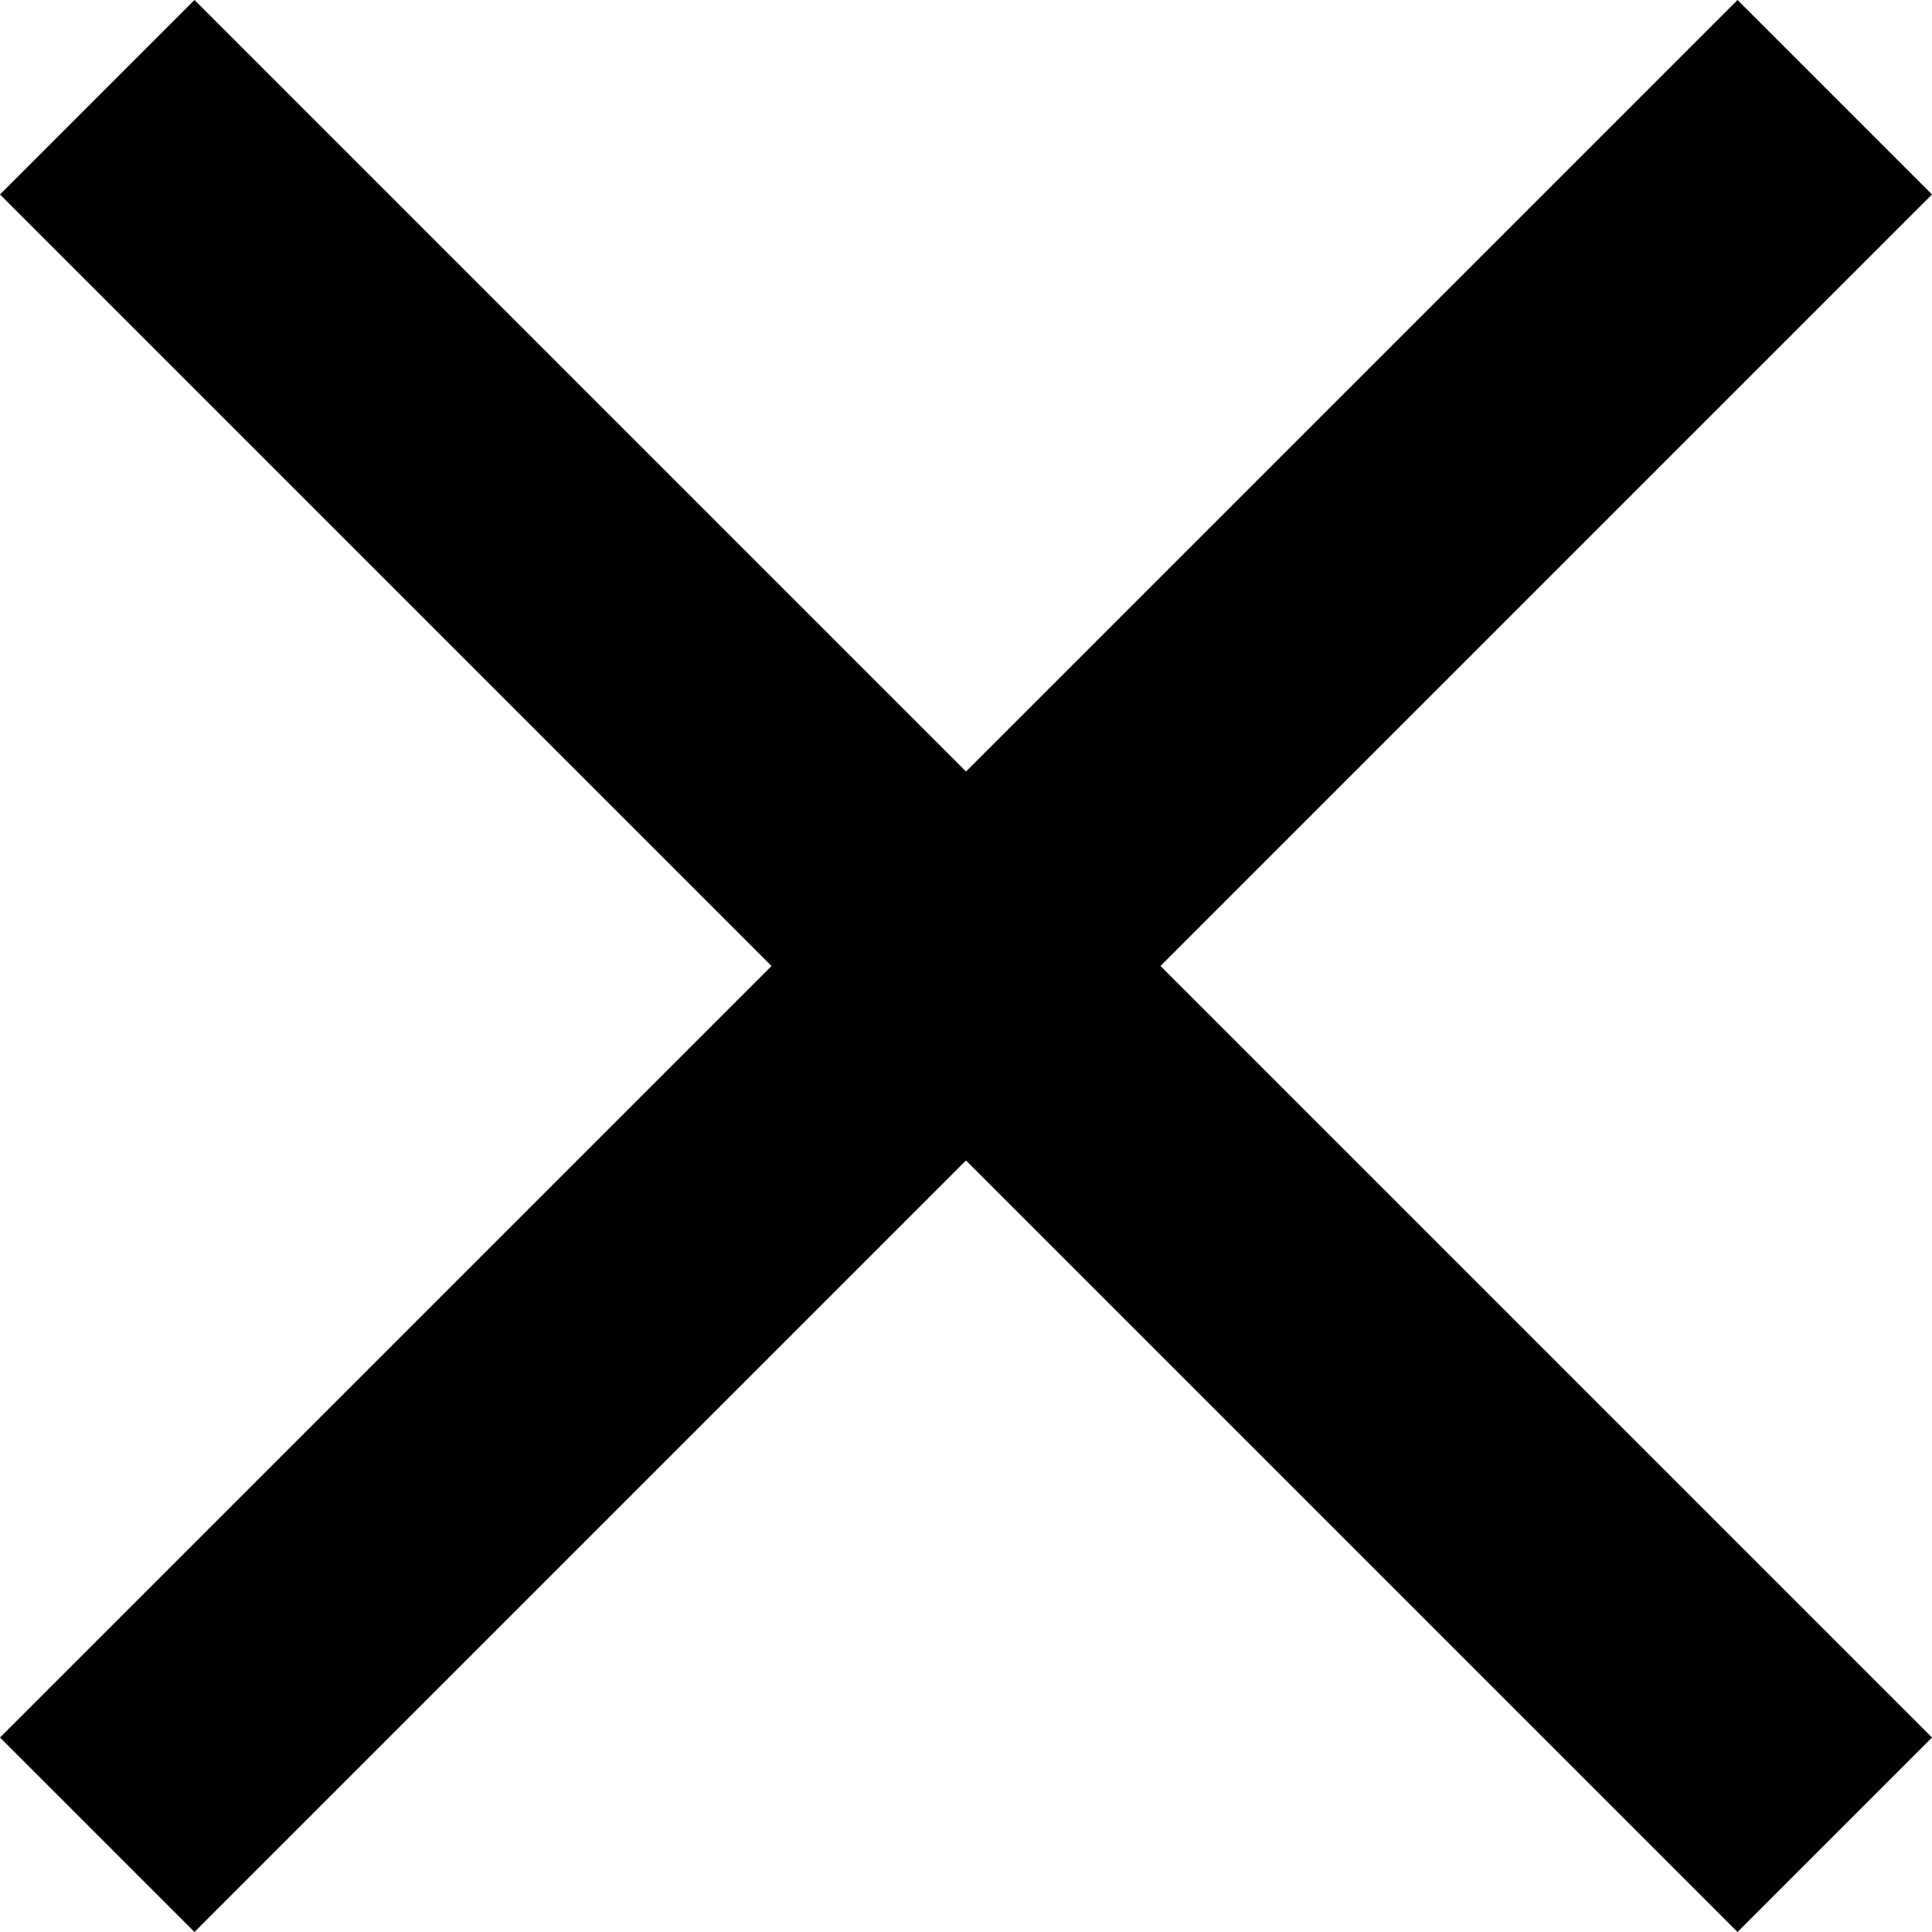
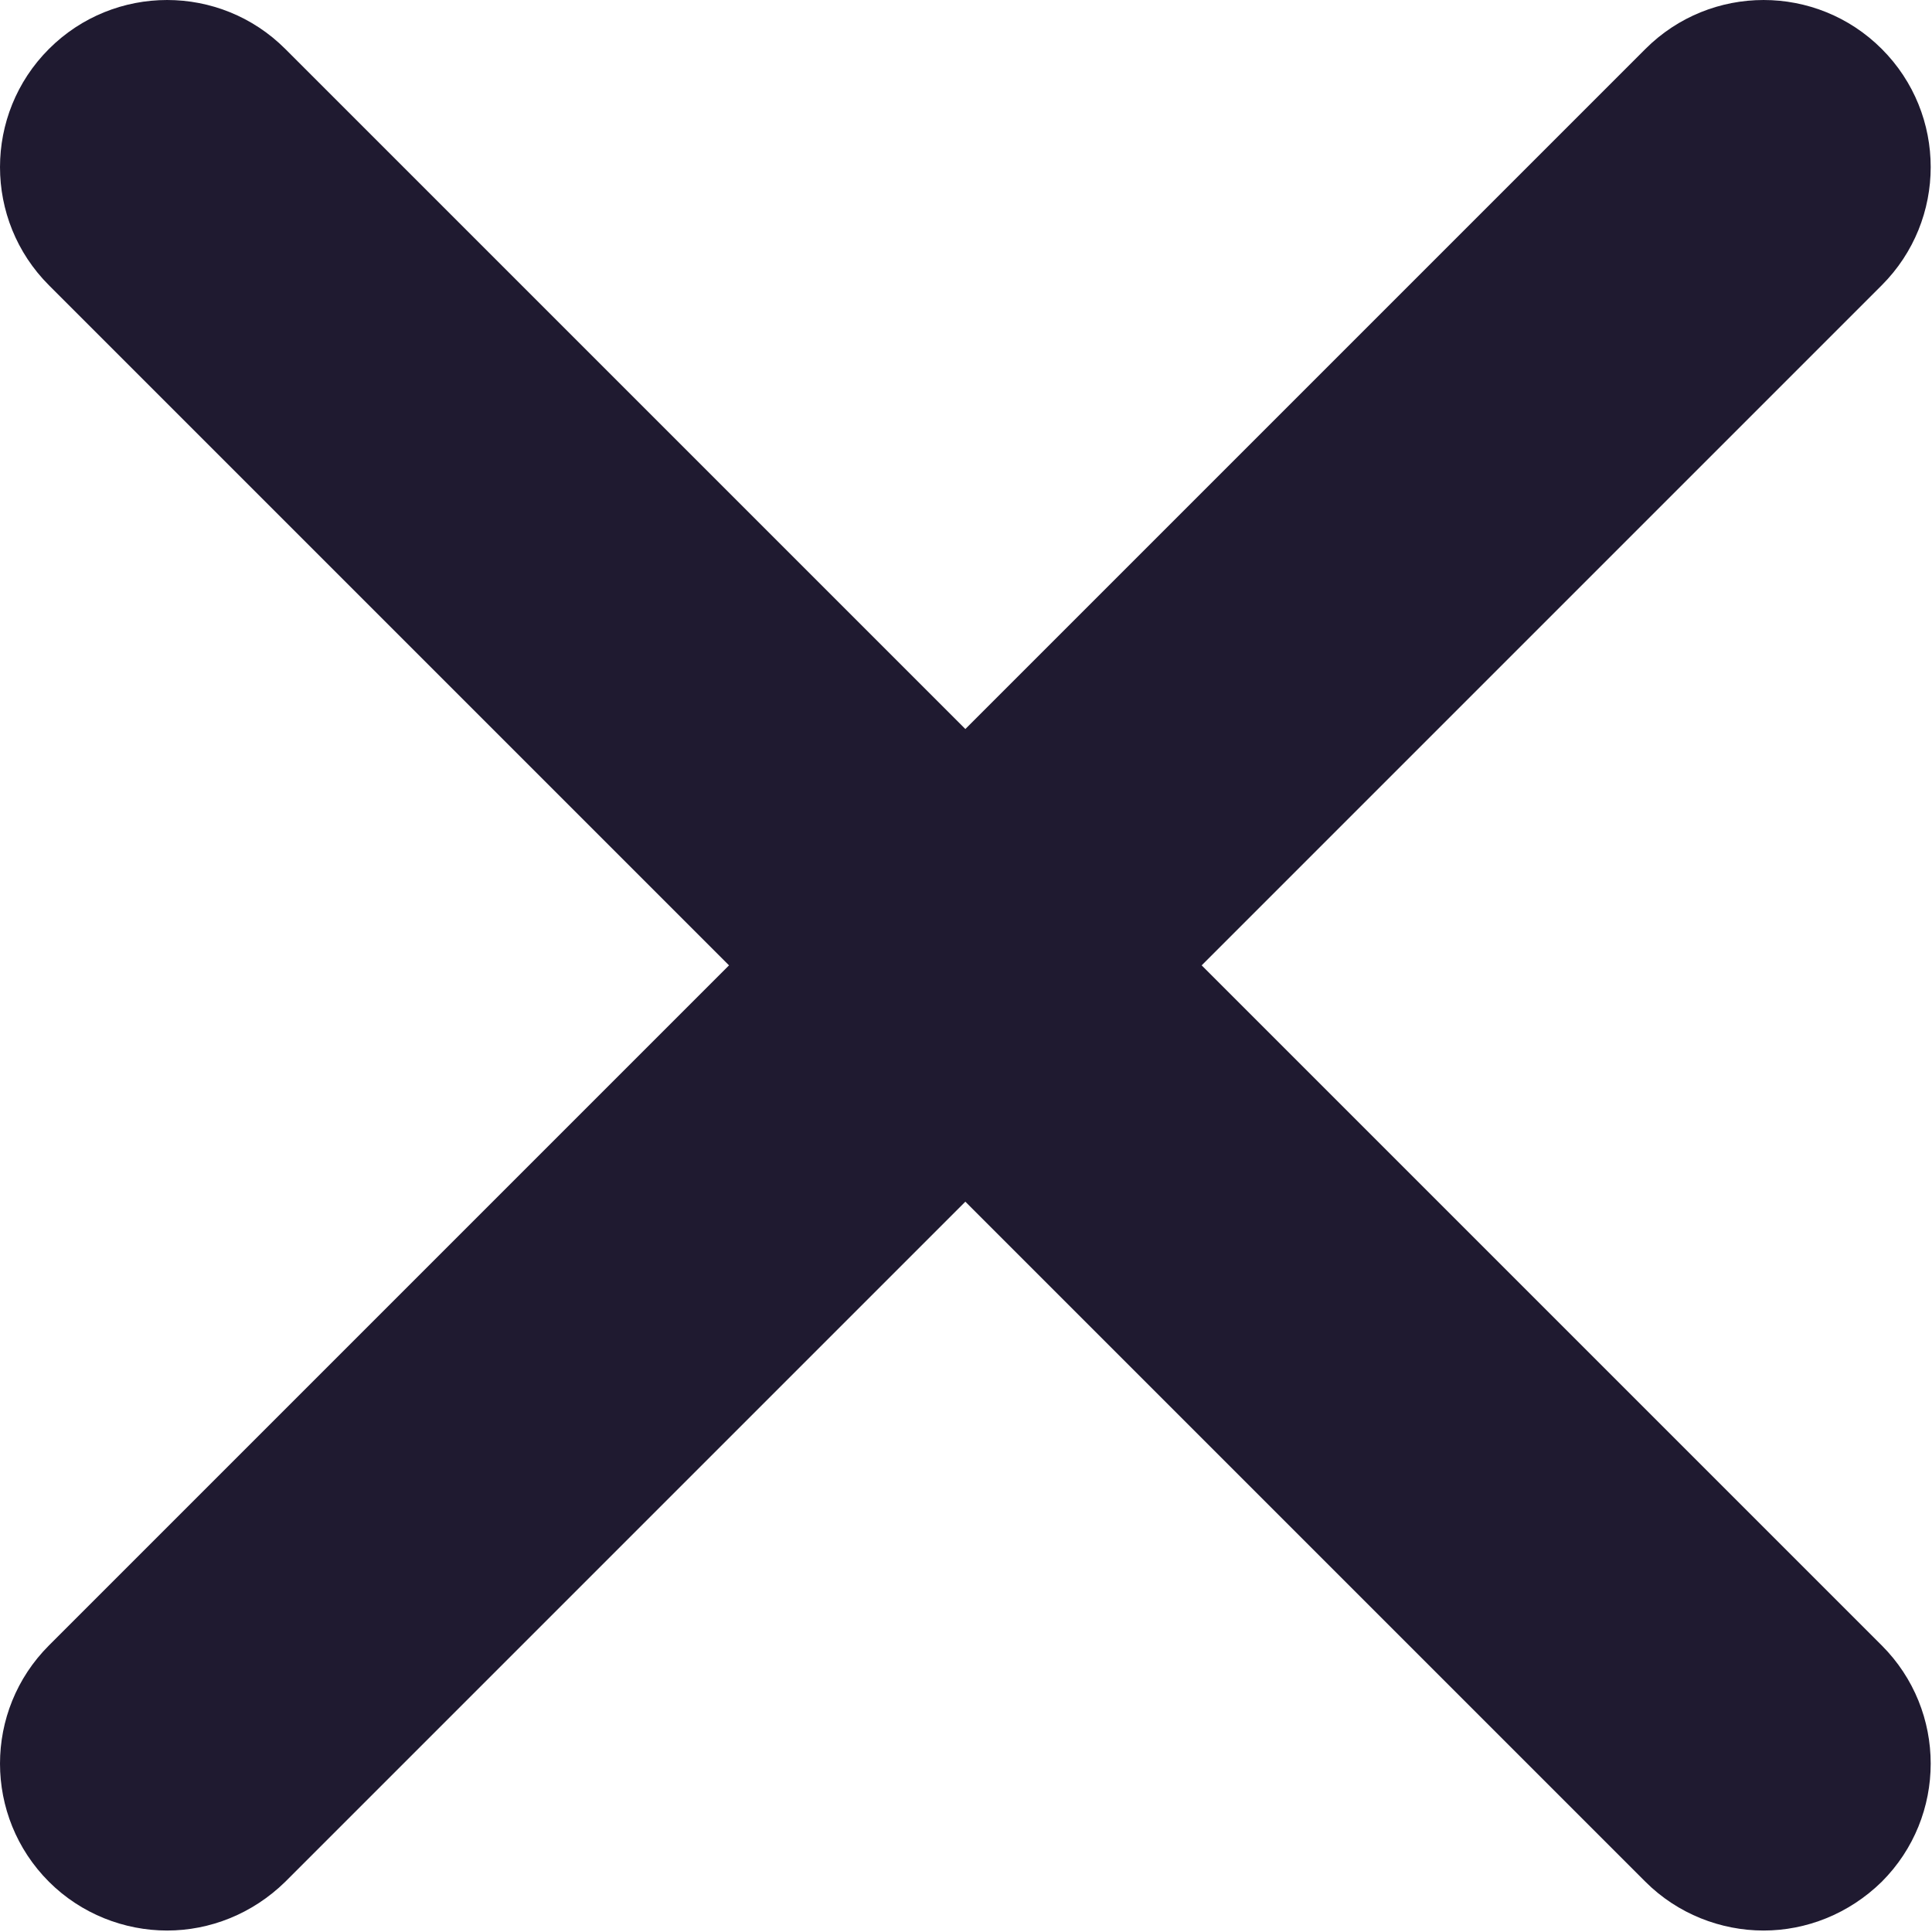
- <svg xmlns="http://www.w3.org/2000/svg" width="9" height="9" viewBox="0 0 9 9" fill="none">
-   <path d="M9 0.906L8.094 0L4.5 3.594L0.906 0L0 0.906L3.594 4.5L0 8.094L0.906 9L4.5 5.406L8.094 9L9 8.094L5.406 4.5L9 0.906Z" fill="black" />
+ <svg xmlns="http://www.w3.org/2000/svg" width="10" height="10" viewBox="0 0 210 210" fill="none">
+   <path d="M204.539 5.32C197.445 -1.773 185.946 -1.773 178.851 5.32L104.93 79.242L31.008 5.32C23.915 -1.773 12.415 -1.773 5.32 5.32C-1.773 12.414 -1.773 23.914 5.32 31.008L79.242 104.93L5.32 178.851C-1.773 185.945 -1.773 197.444 5.32 204.539C8.831 208.049 13.534 209.841 18.164 209.841C22.794 209.841 27.424 208.049 31.008 204.539L104.929 130.618L178.85 204.539C182.361 208.049 187.064 209.841 191.694 209.841C196.324 209.841 200.955 208.049 204.538 204.539C211.632 197.445 211.632 185.946 204.538 178.851L130.617 104.93L204.538 31.008C211.632 23.909 211.633 12.415 204.539 5.32Z" fill="#1f1a30" />
</svg>
